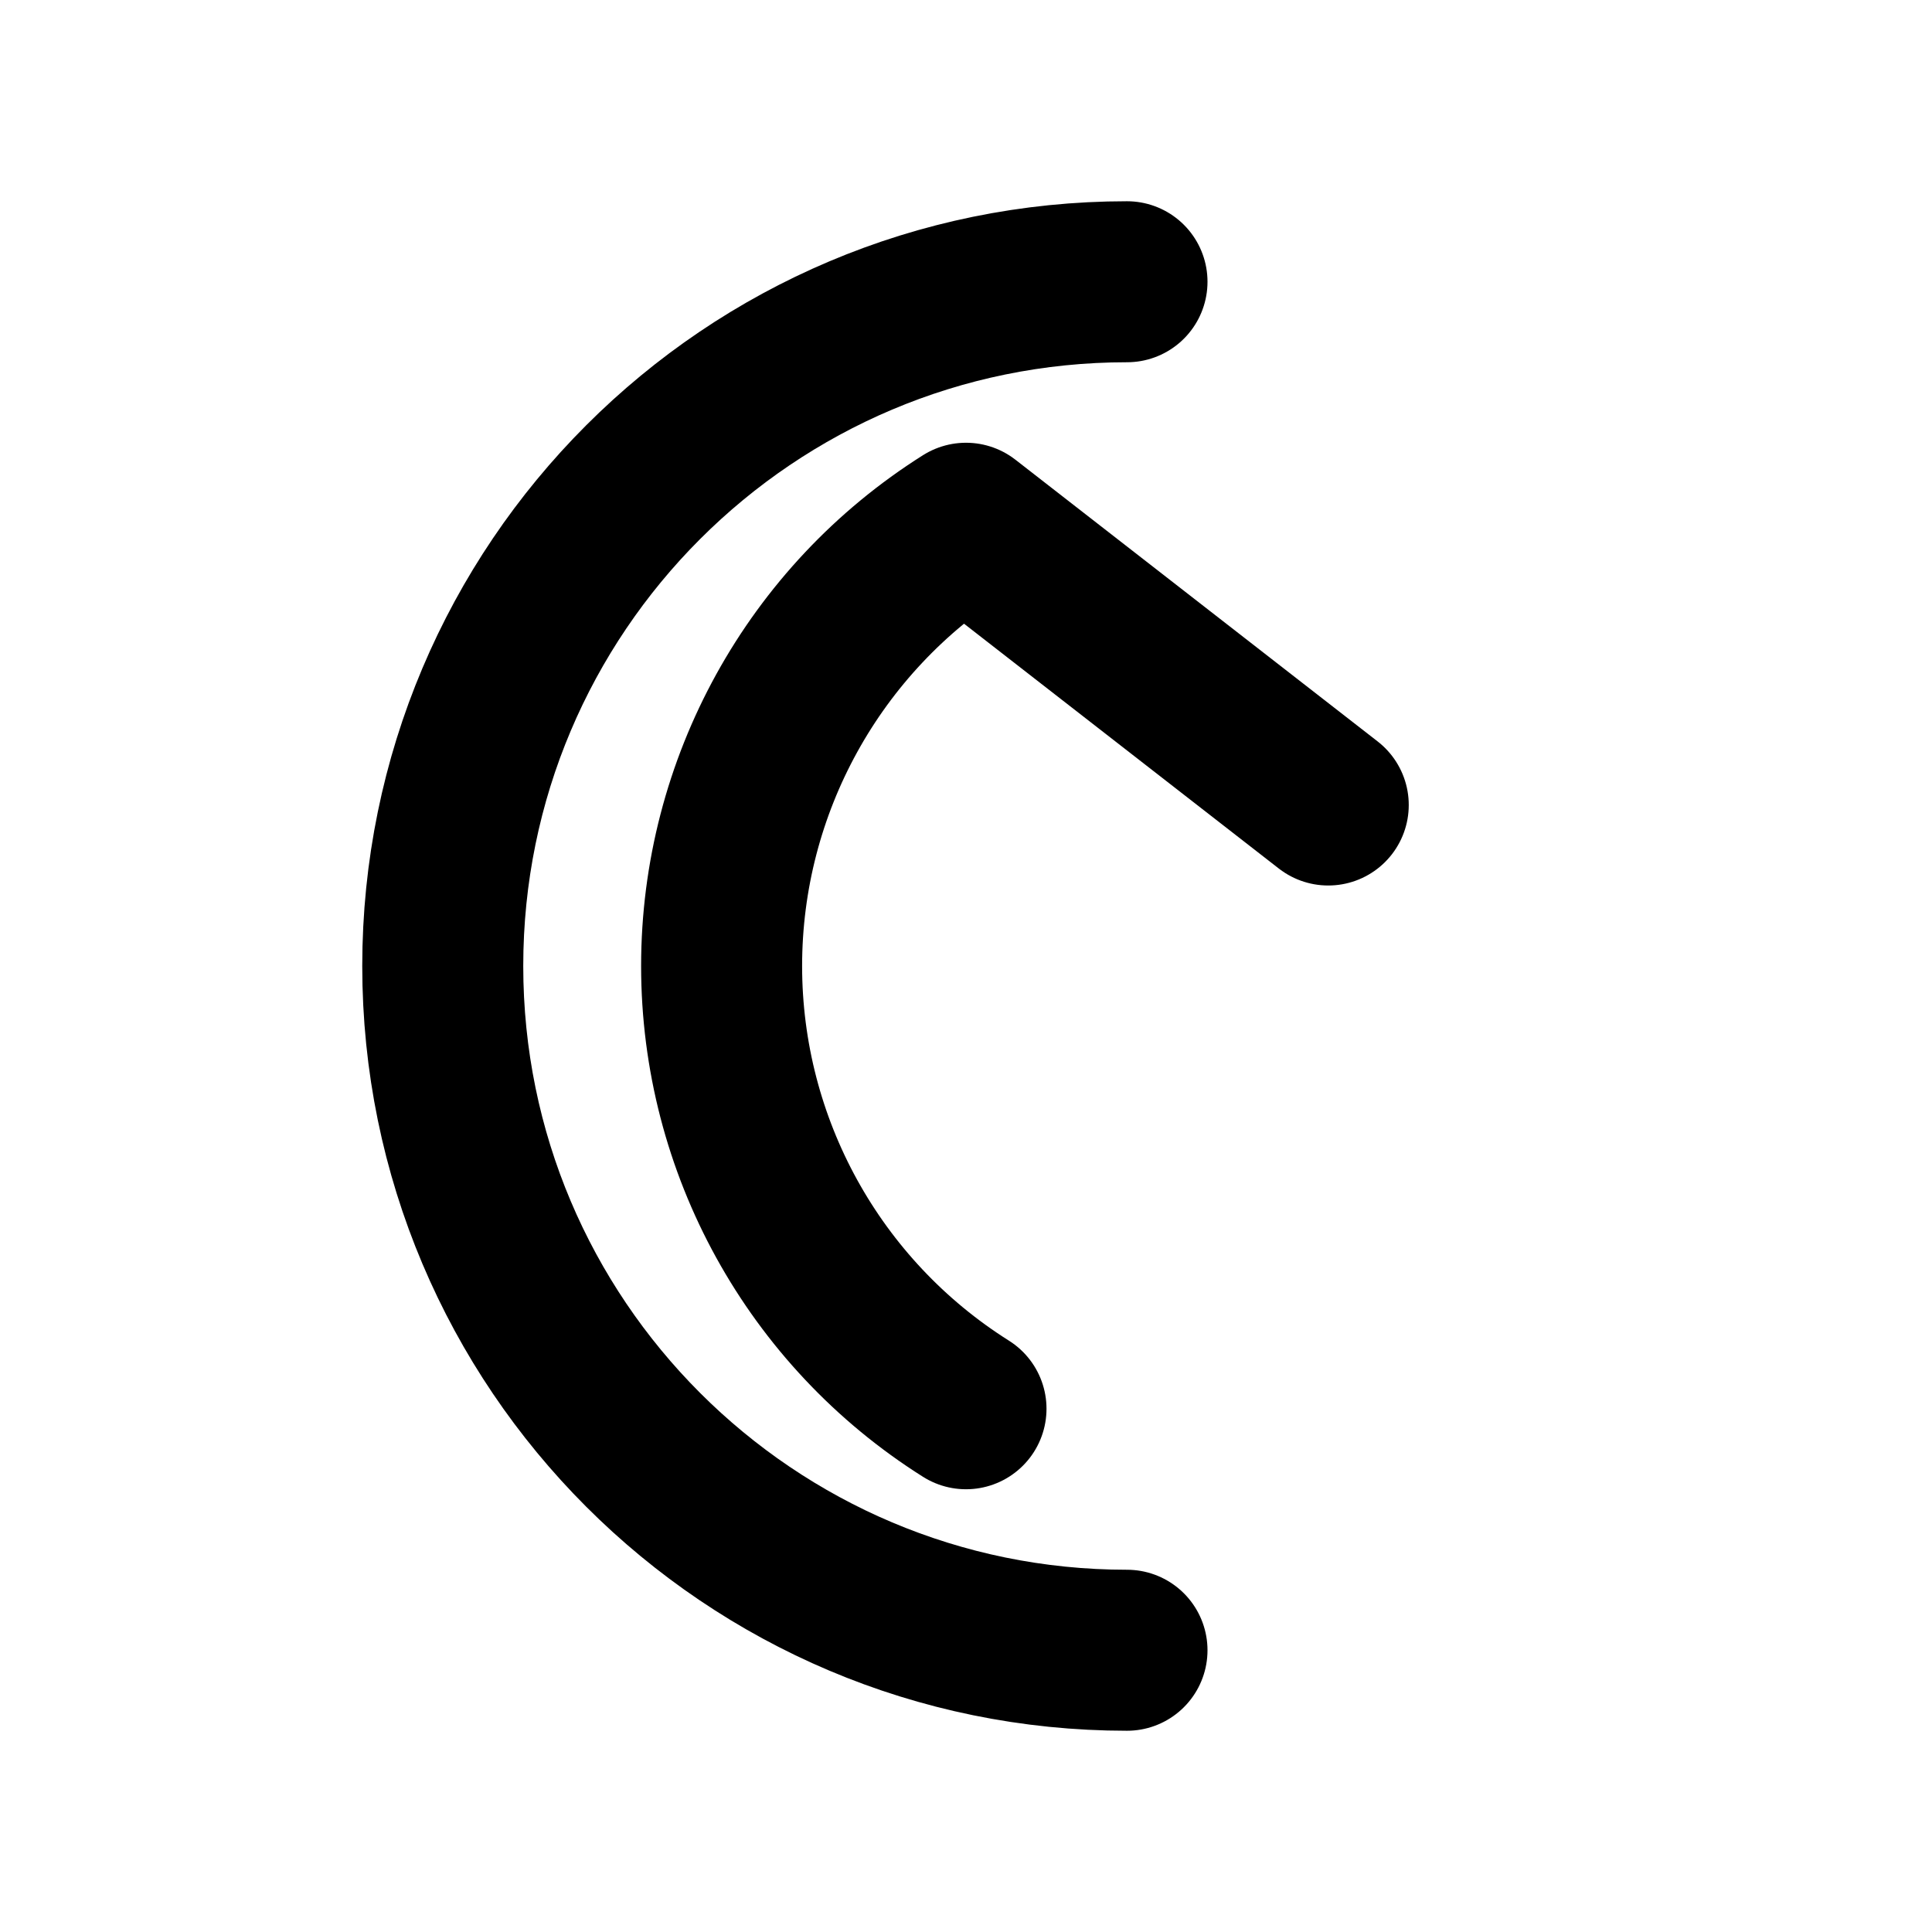
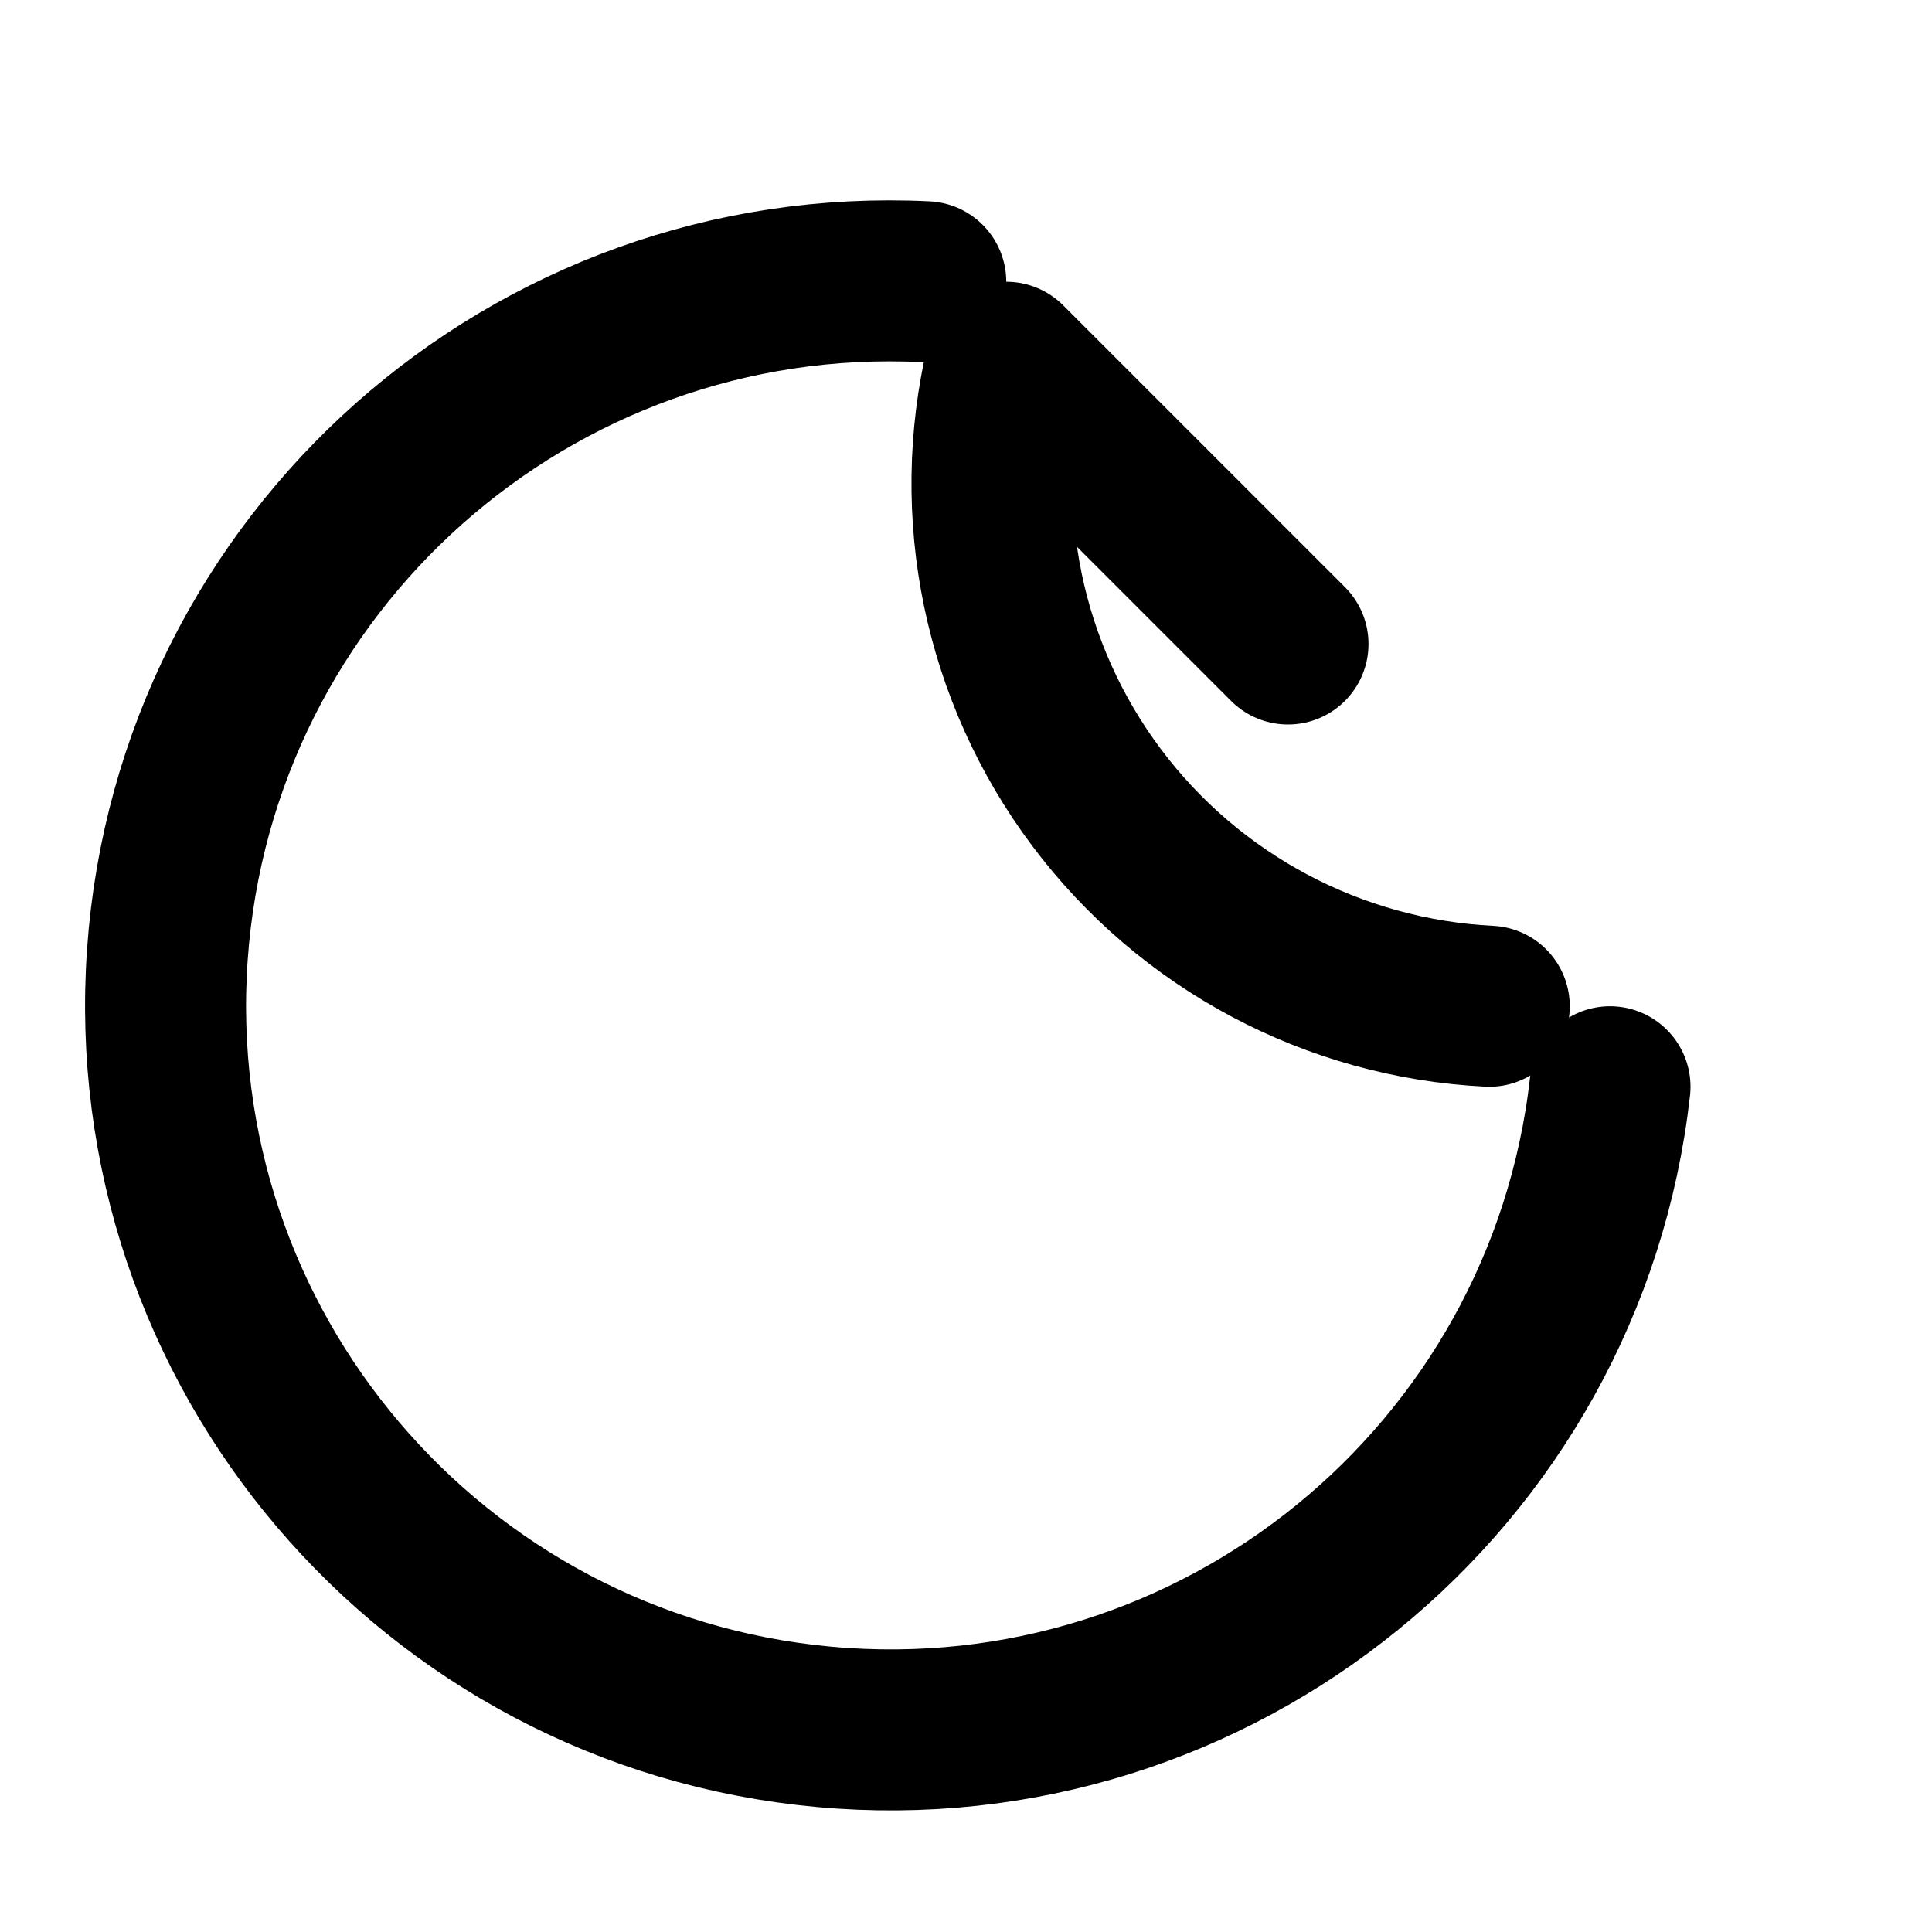
<svg xmlns="http://www.w3.org/2000/svg" width="24" height="24" viewBox="0 0 24 24" fill="none" stroke="currentColor" stroke-width="2" stroke-linecap="round" stroke-linejoin="round" class="lucide lucide-moonrise">
-   <path d="M 14 3.5 A 8.5 8.5 0 1 0 14 20.5" />
-   <path d="M 12 17.5 A 6.5 6.5 0 0 1 12 6.5 l 4.5 3.5" />
+   <path d="M 20 13.5 A 9 9 0 1 1 11.5 3.5" />
+   <path d="M 18.5 12.5 A 6.5 6.5 0 0 1 12.5 4.5 L 16 8" />
</svg>
